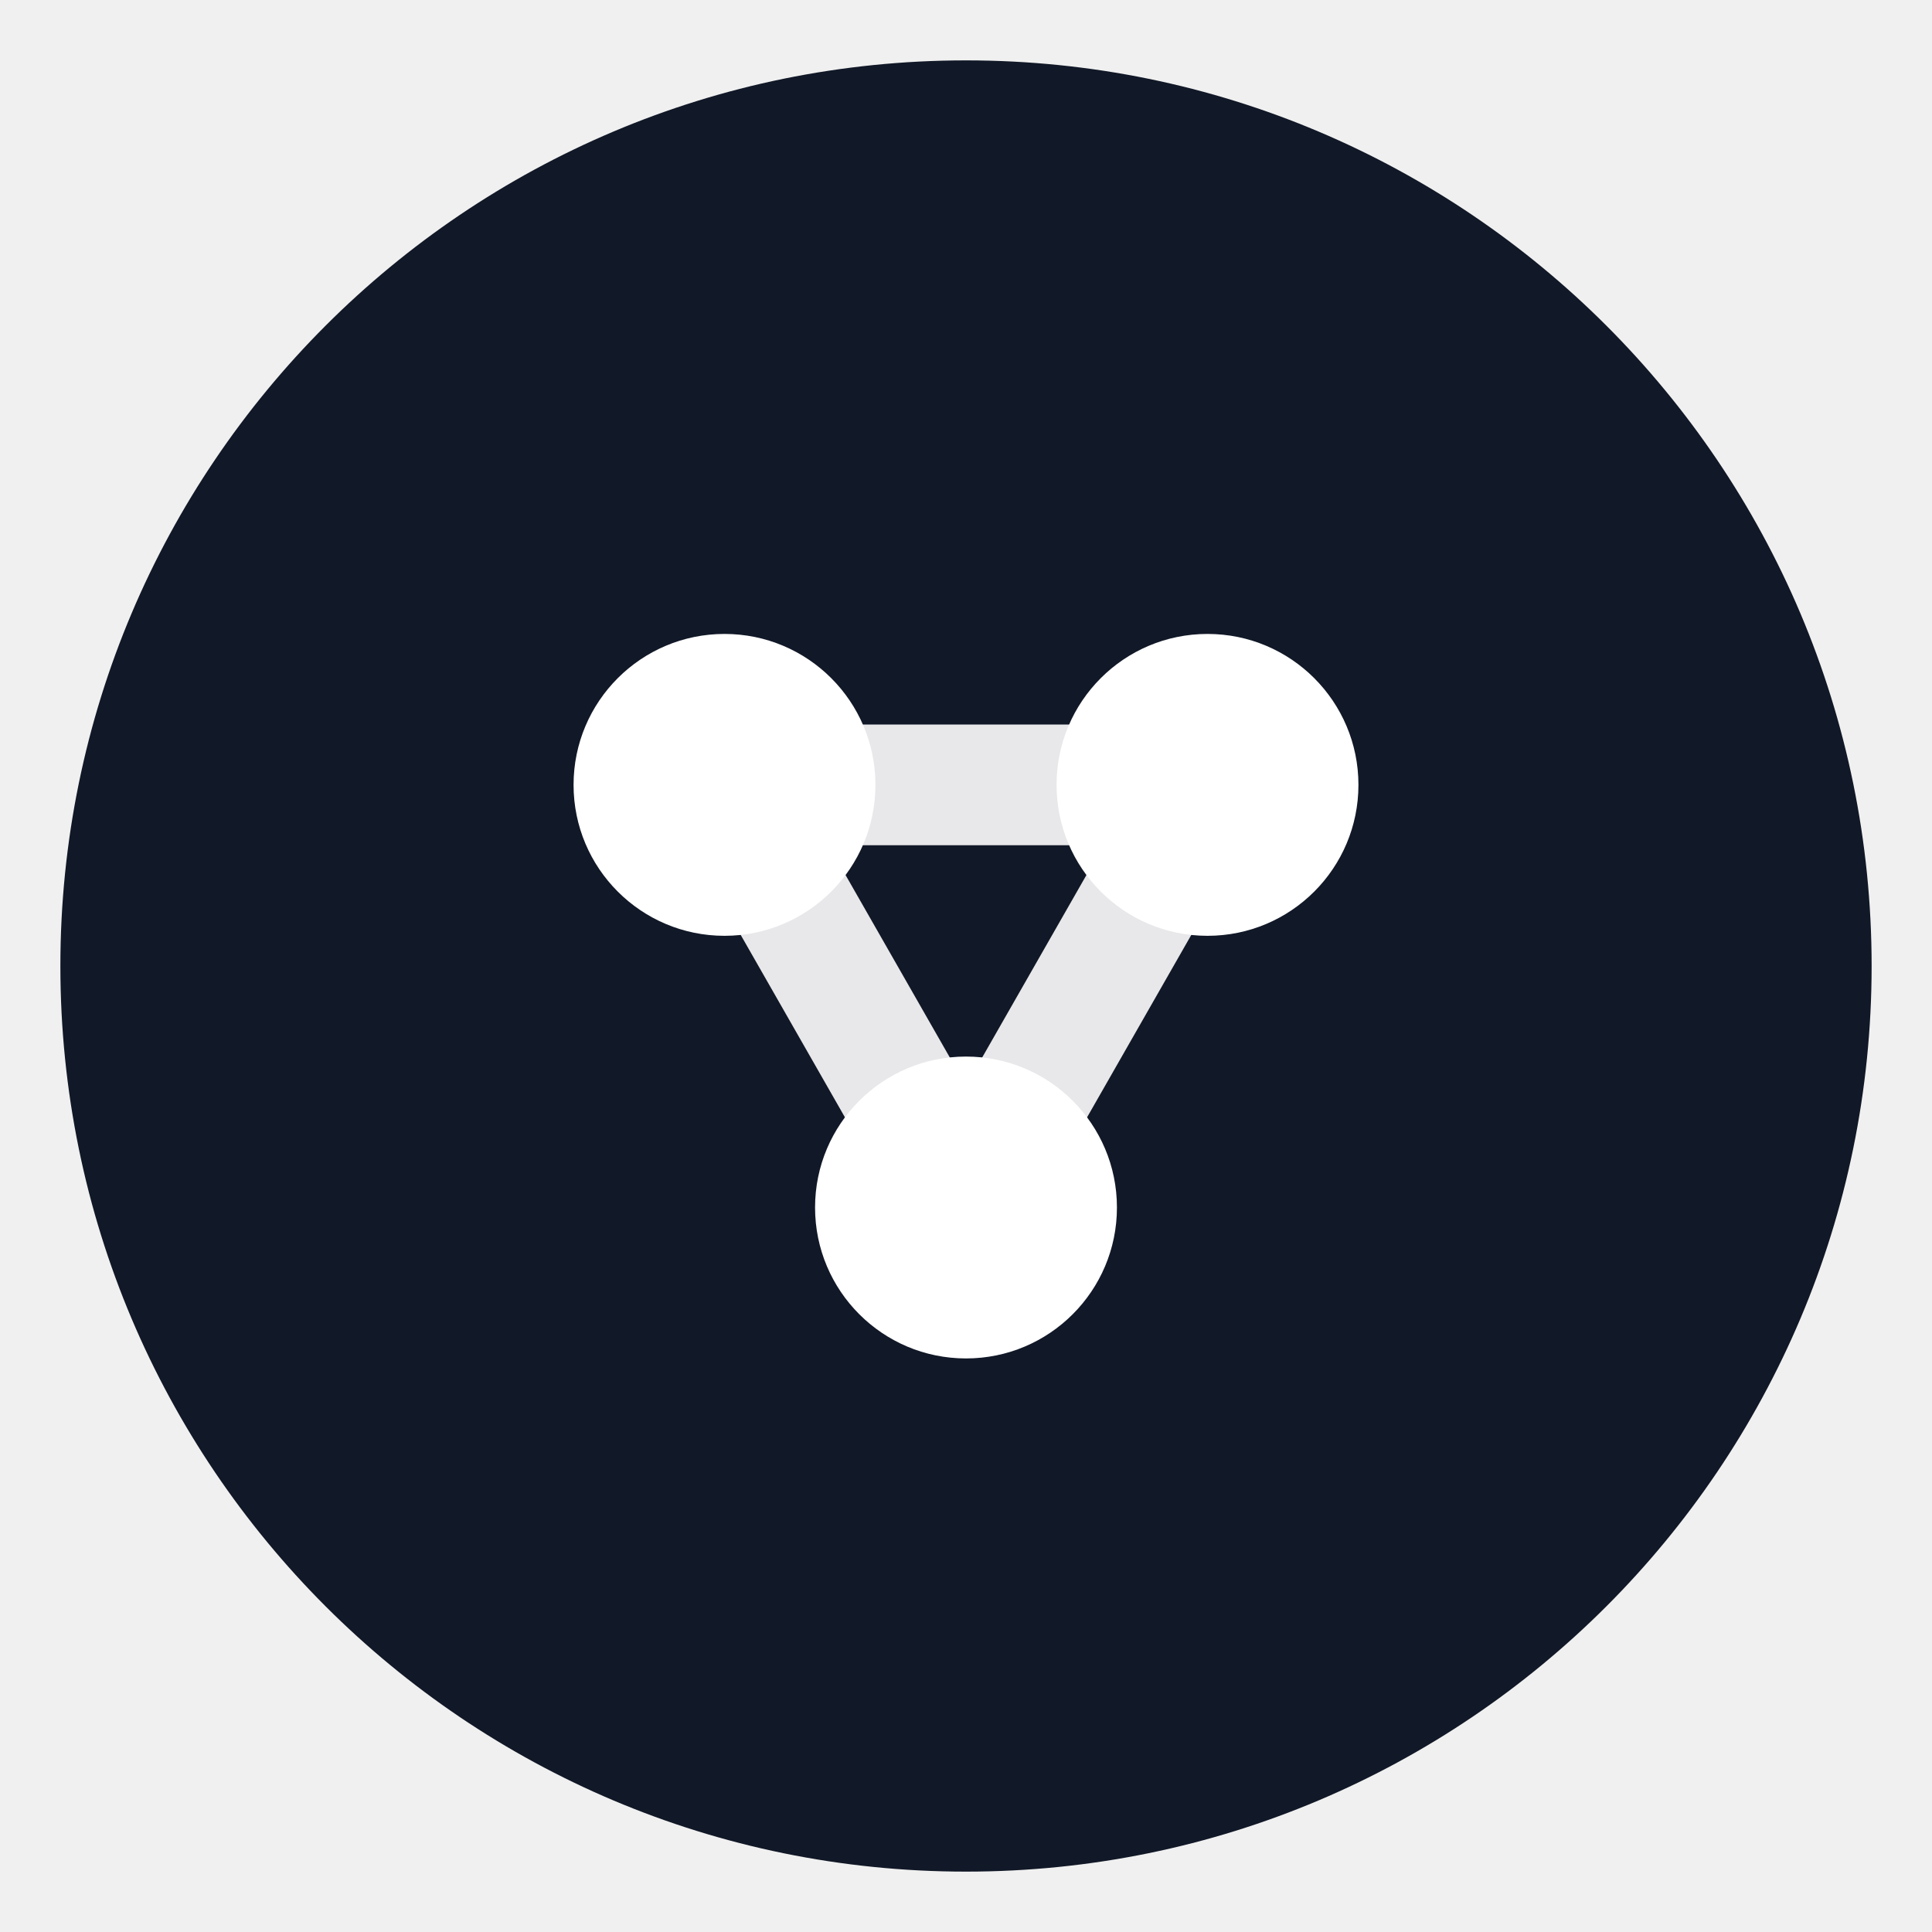
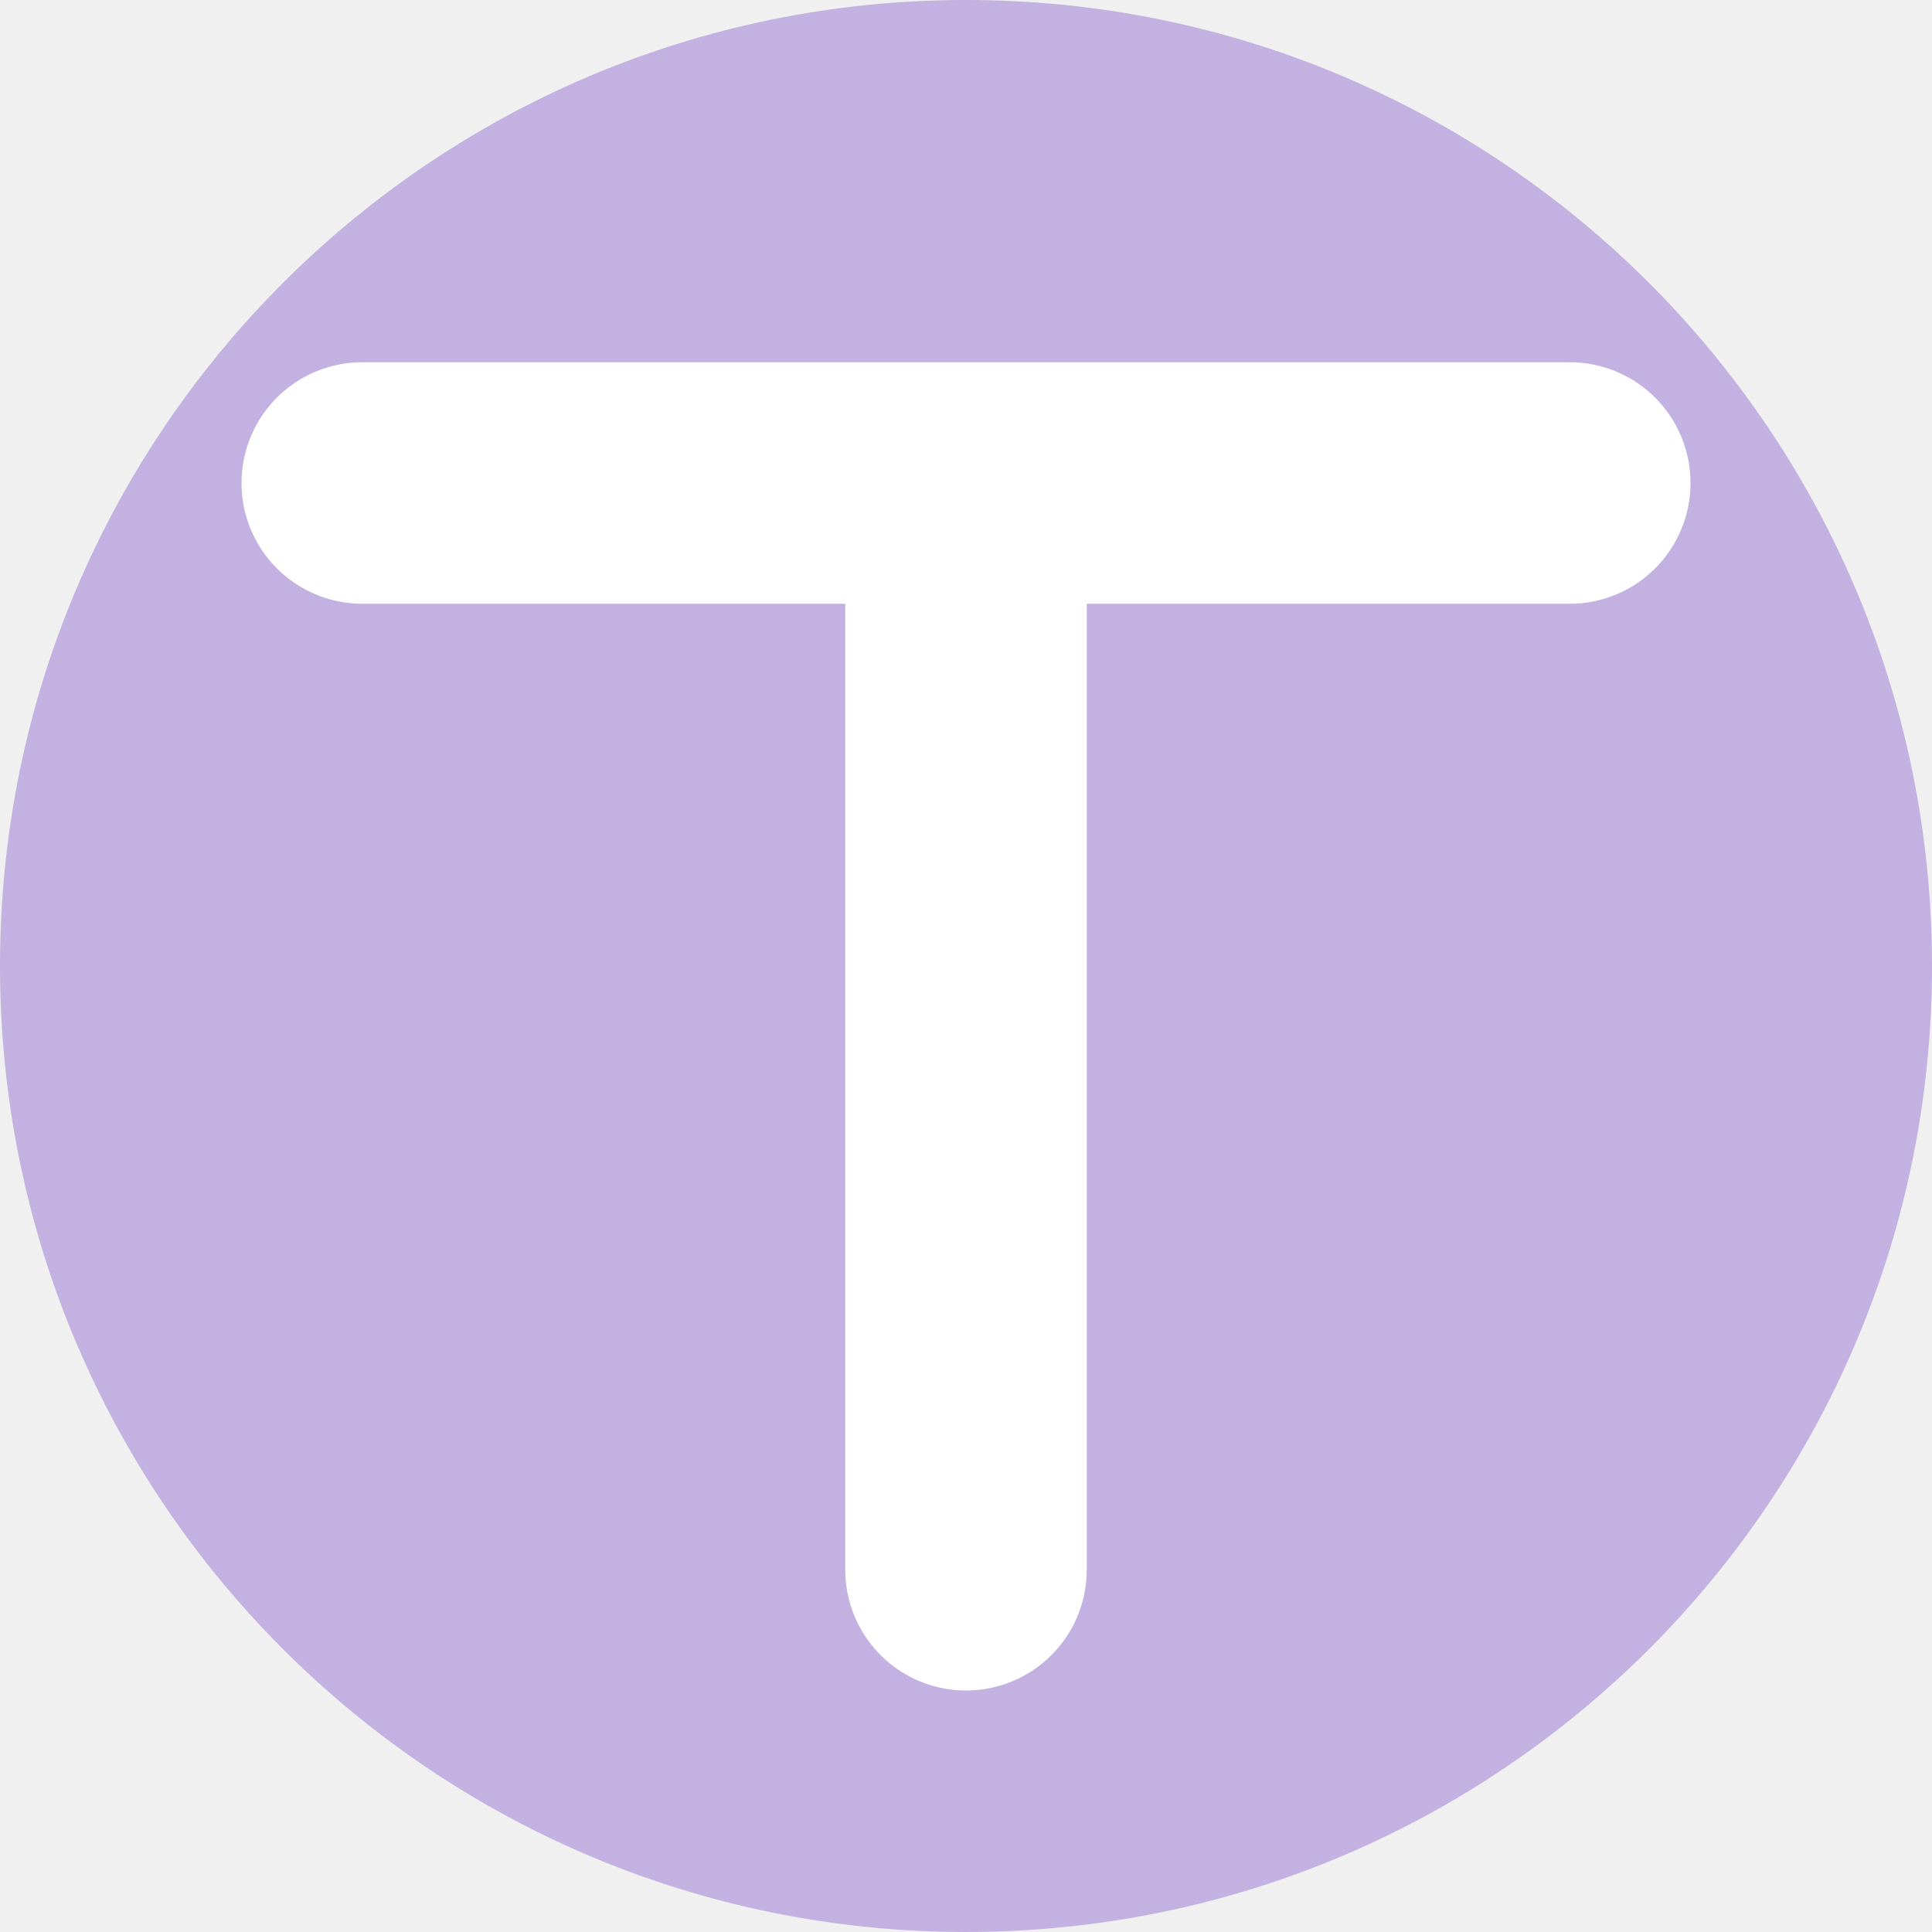
- <svg xmlns="http://www.w3.org/2000/svg" viewBox="0 0 64 64" aria-hidden="true">
-   <circle cx="32" cy="32" r="30" fill="#111827" />
-   <g fill="none" stroke="#ffffff" stroke-width="4" stroke-linecap="round" stroke-linejoin="round" opacity="0.9">
-     <path d="M24 26L40 26M24 26L32 40M40 26L32 40" />
-   </g>
-   <g fill="#ffffff">
-     <circle cx="24" cy="26" r="5" />
-     <circle cx="40" cy="26" r="5" />
-     <circle cx="32" cy="40" r="5" />
-   </g>
+ <svg xmlns="http://www.w3.org/2000/svg" width="64" height="64" viewBox="0 0 64 64" fill="none">
+   <circle cx="32" cy="32" r="32" fill="#C3B1E1" />
+   <path d="M12 16H52 M32 16V52" stroke="#FFFFFF" stroke-width="8" stroke-linecap="round" stroke-linejoin="round" />
</svg>
